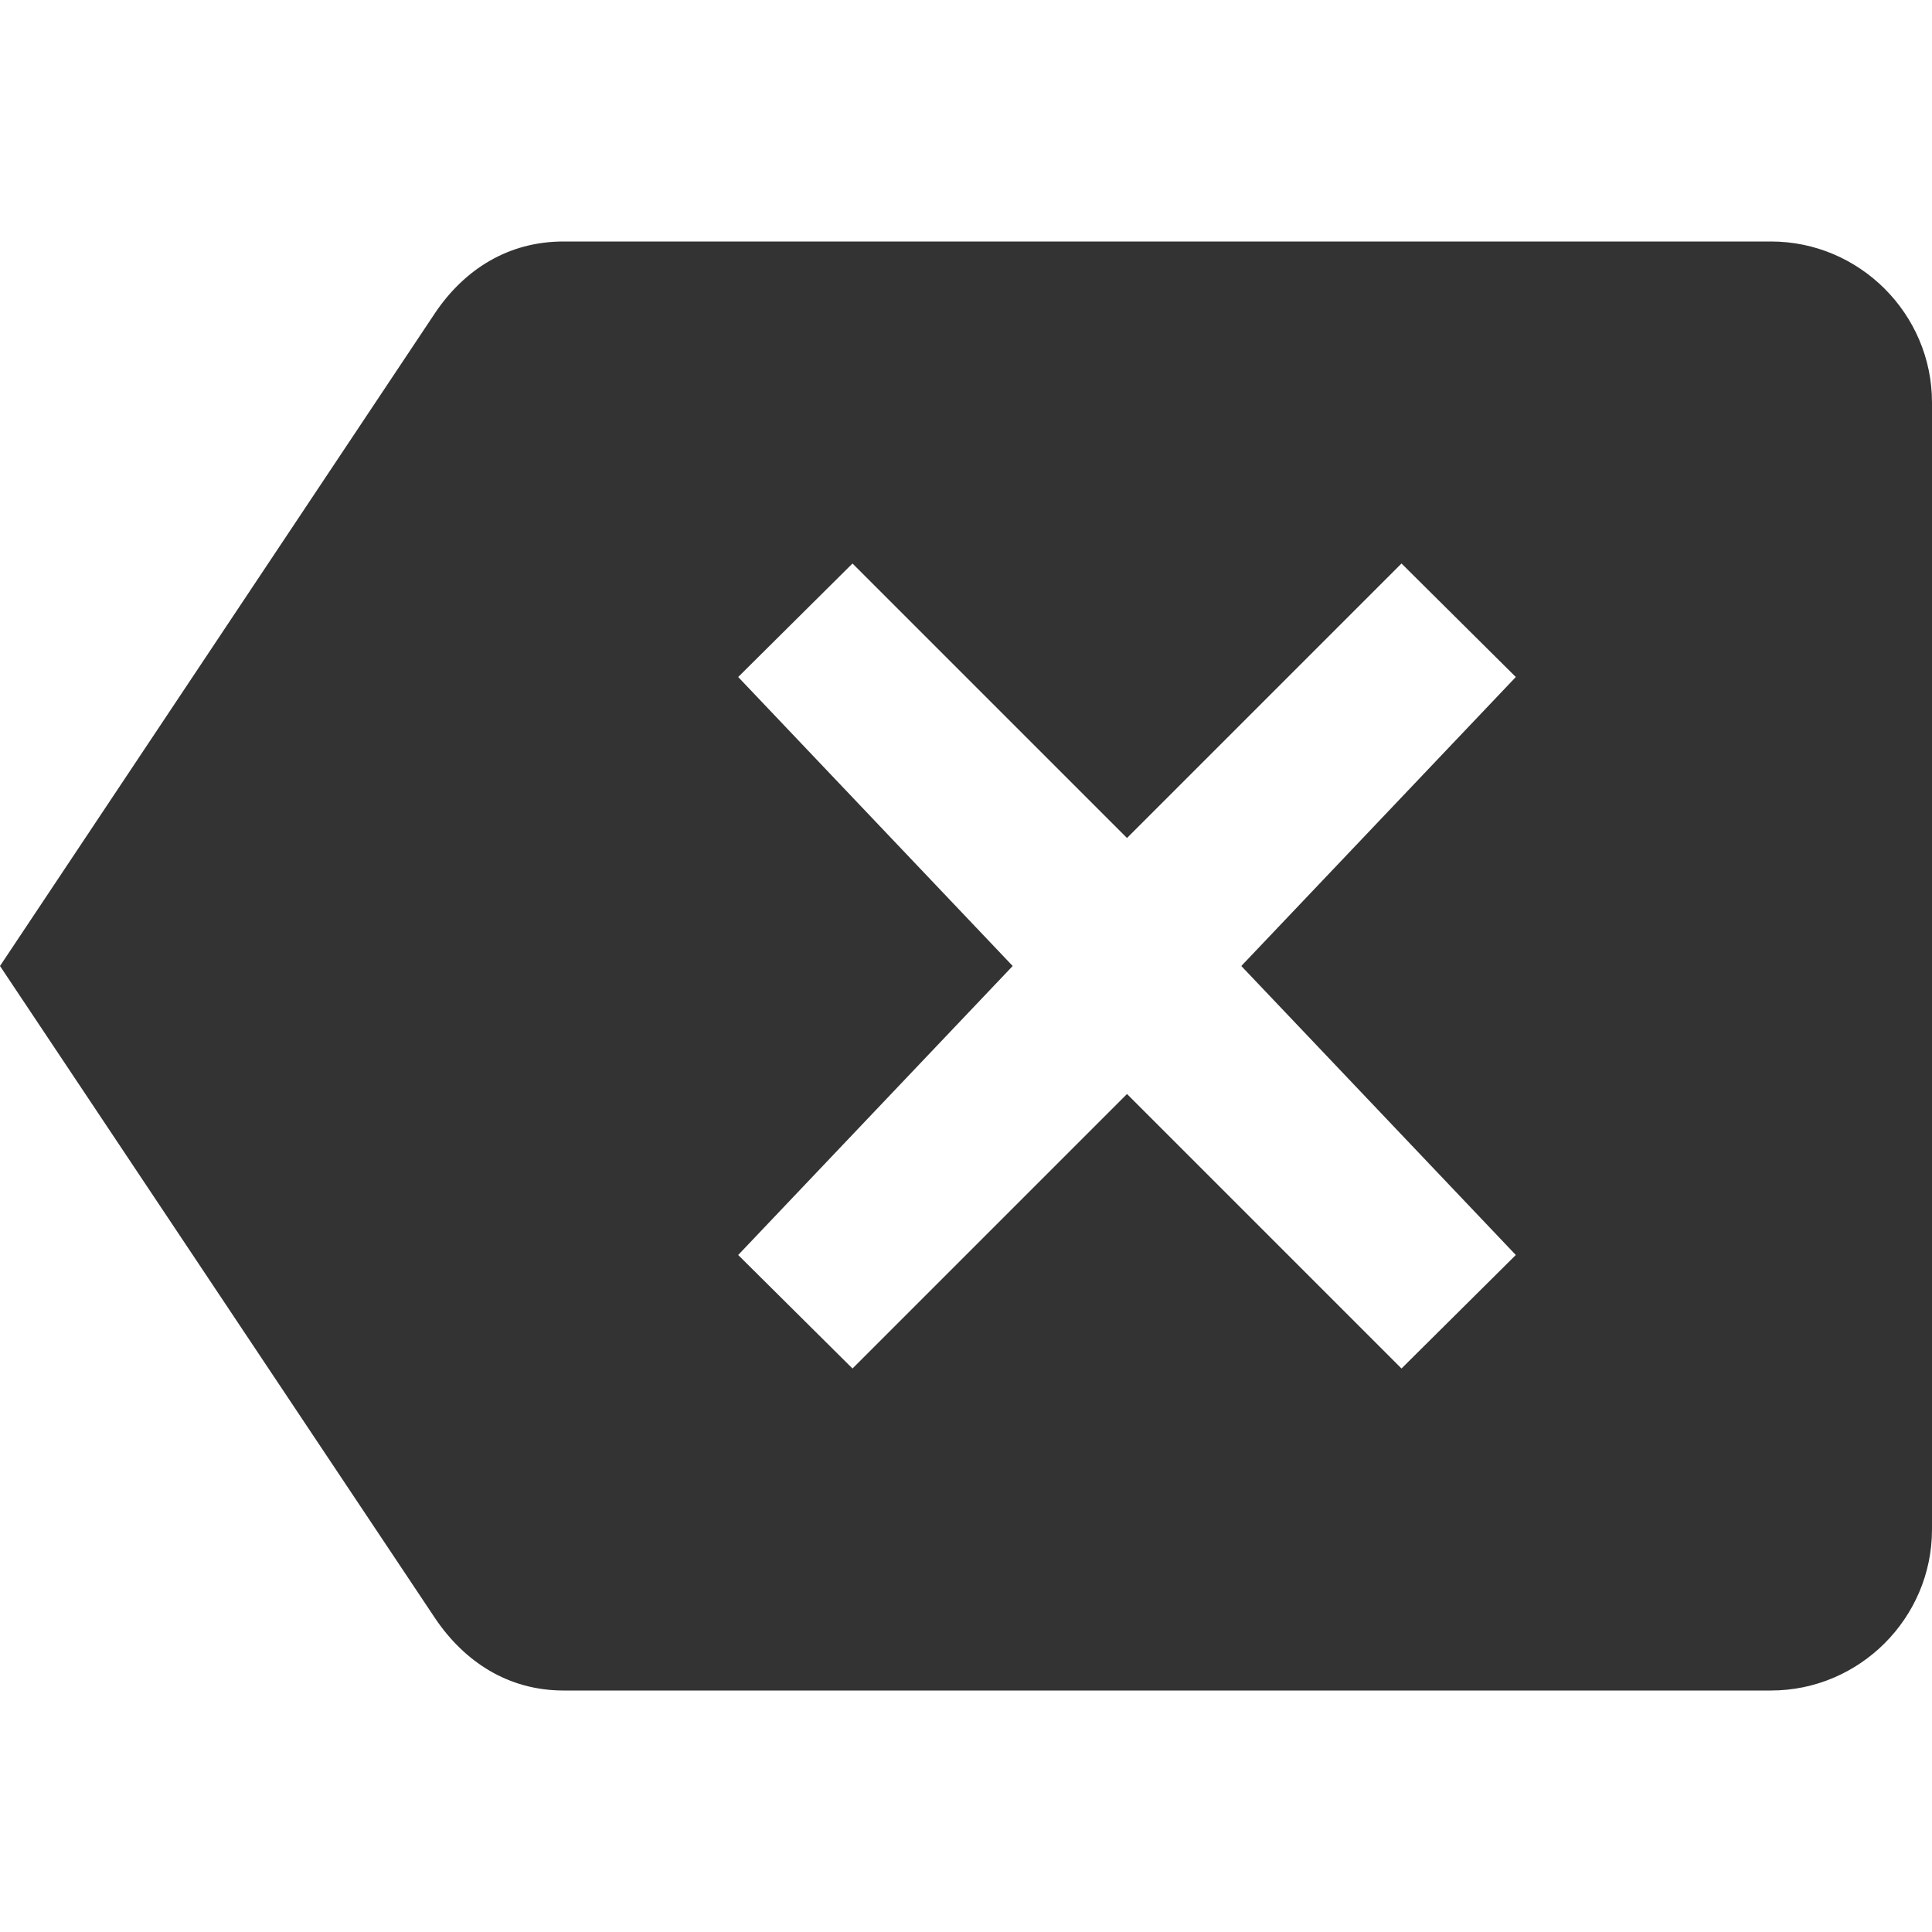
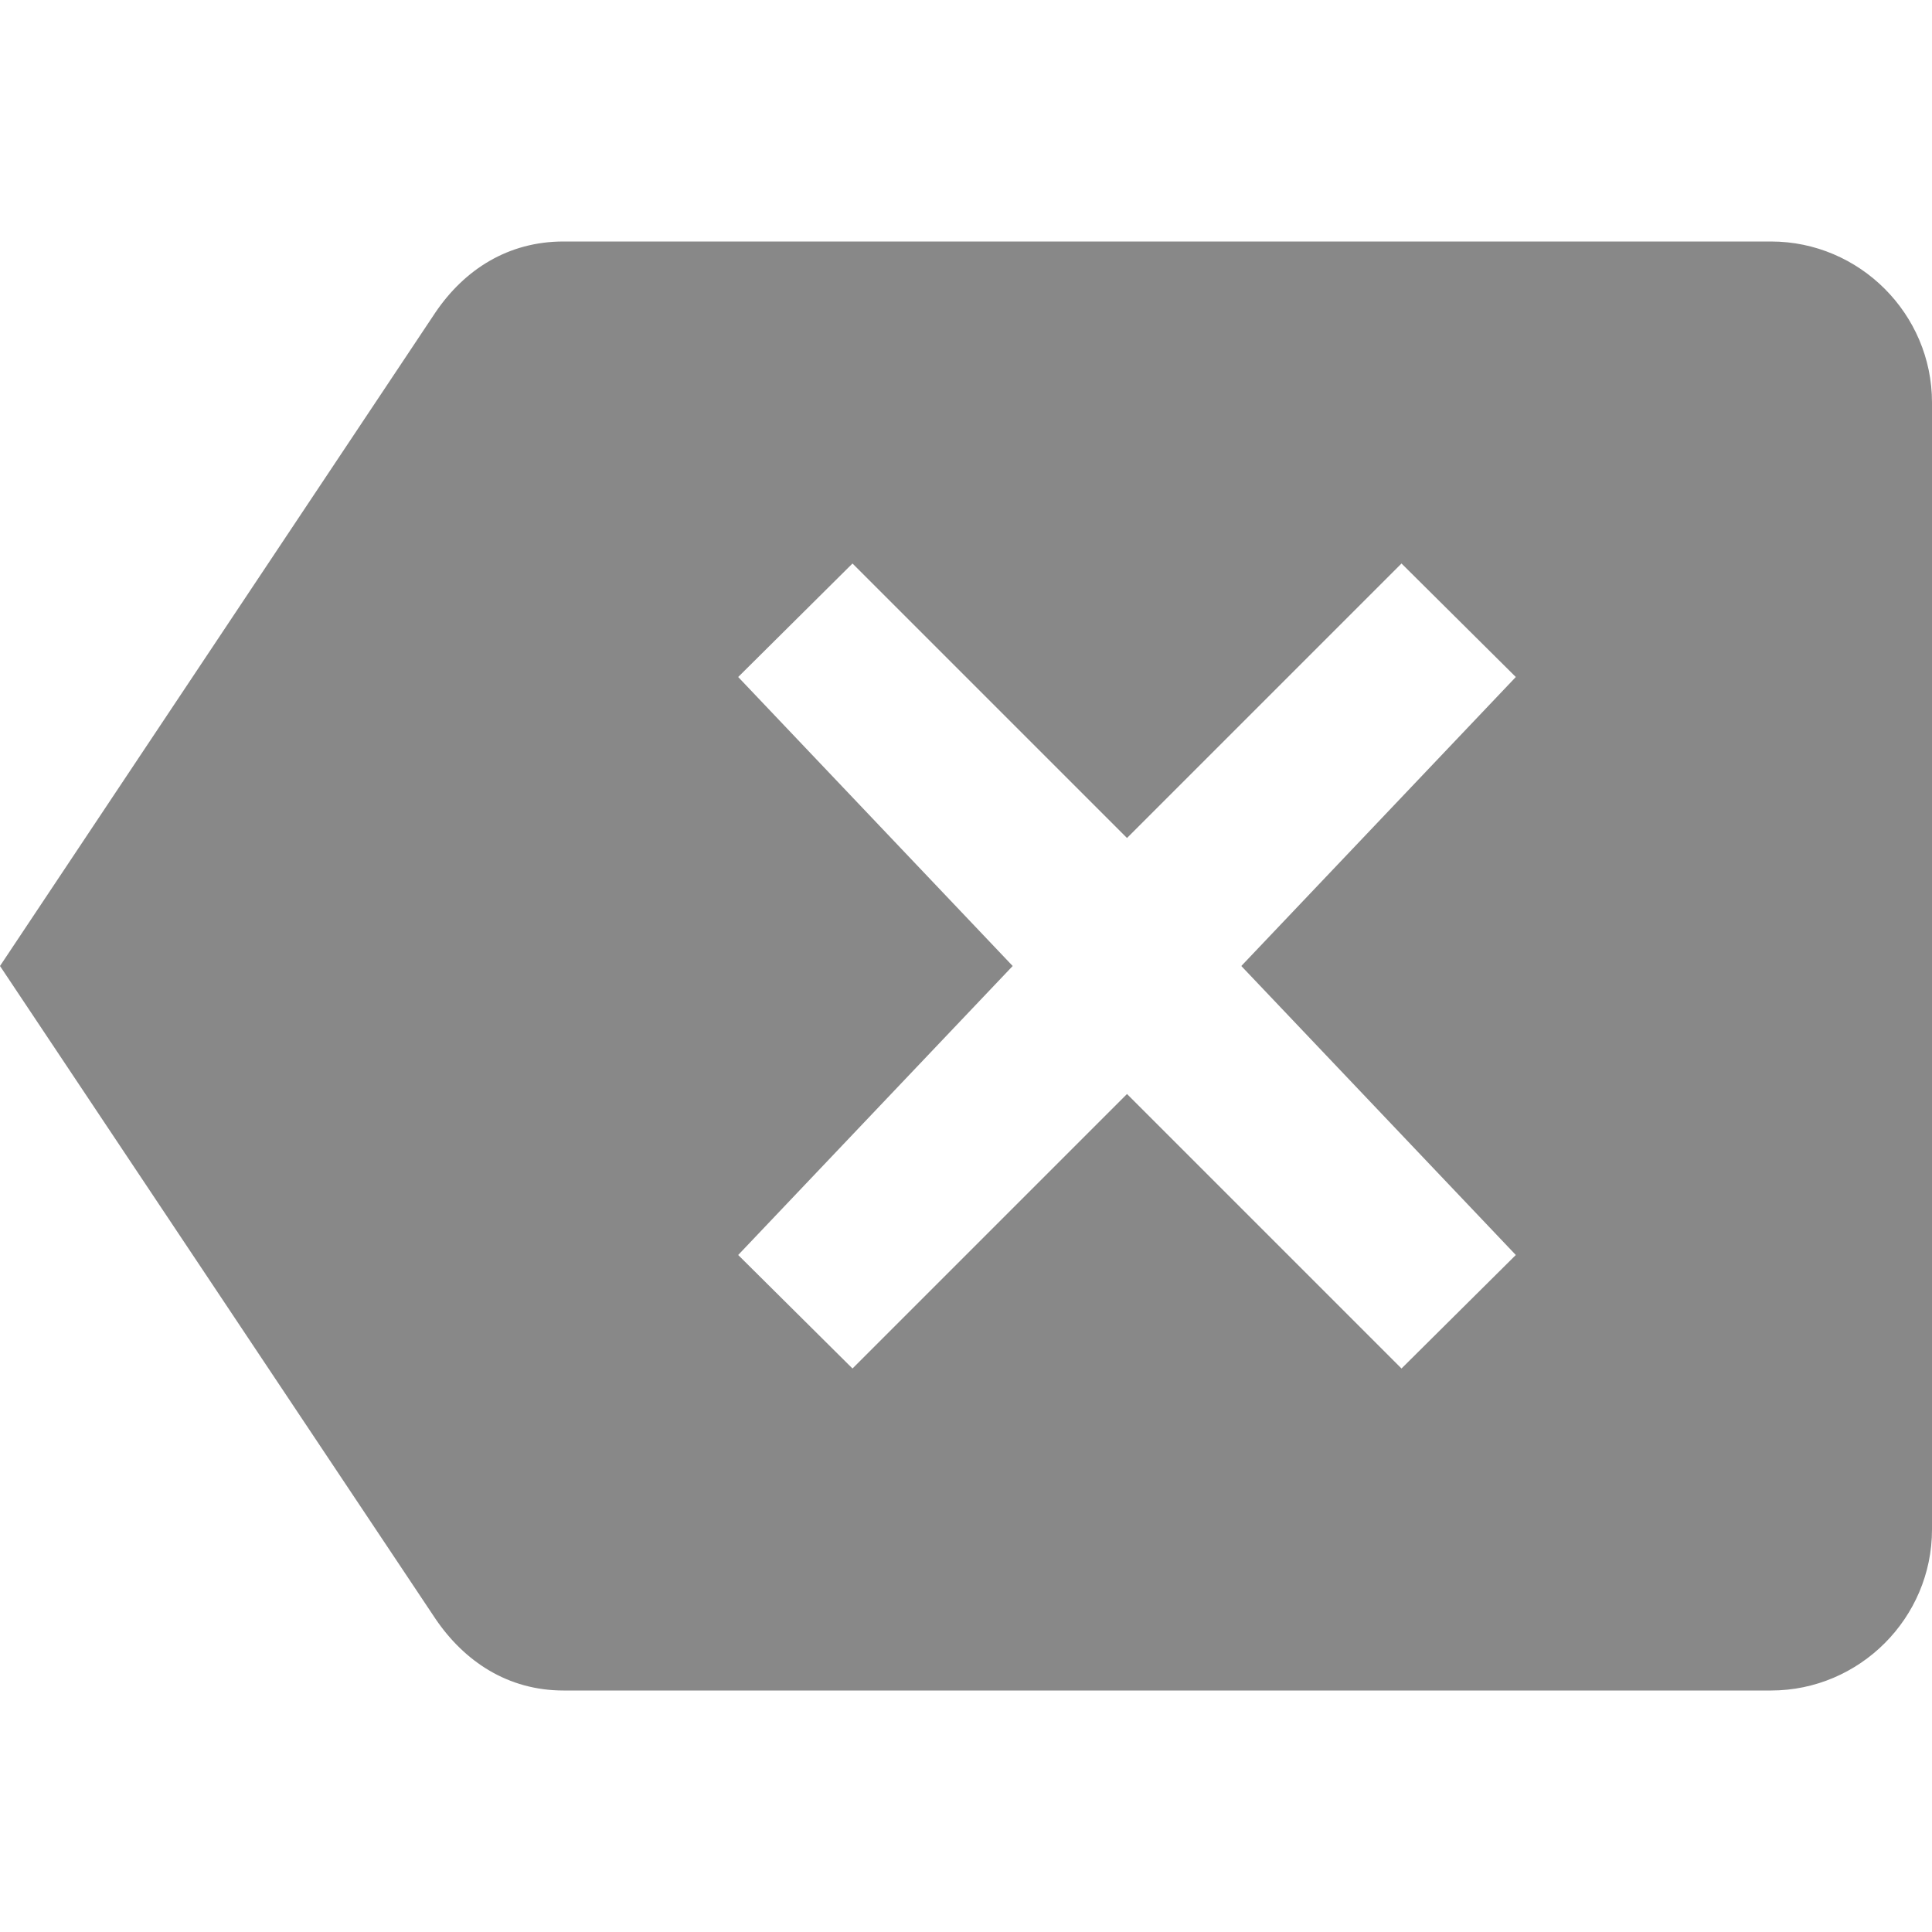
<svg xmlns="http://www.w3.org/2000/svg" viewBox="0 0 24 24">
-   <path d="M22 3H7c-.69 0-1.23.35-1.59.88L0 12l5.41 8.11c.36.53.9.89 1.59.89h15c1.1 0 2-.9 2-2V5c0-1.1-.9-2-2-2zm-3.17 12.59L17.41 17 14 13.59 10.59 17 9.17 15.59 12.58 12 9.17 8.41 10.59 7 14 10.41 17.41 7l1.42 1.41L15.42 12l3.41 3.59z" fill="#333333" />
+   <path d="M22 3H7c-.69 0-1.23.35-1.59.88L0 12l5.41 8.11c.36.53.9.89 1.59.89h15c1.1 0 2-.9 2-2V5c0-1.1-.9-2-2-2zm-3.17 12.59L17.41 17 14 13.59 10.59 17 9.17 15.59 12.58 12 9.17 8.41 10.59 7 14 10.41 17.41 7l1.42 1.41L15.42 12l3.41 3.59z" fill="#888888" />
</svg>
